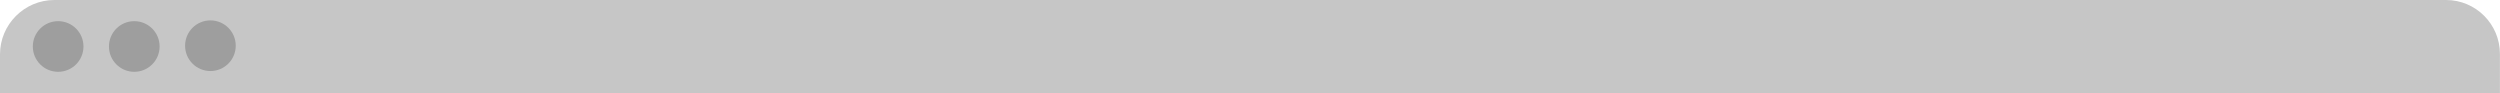
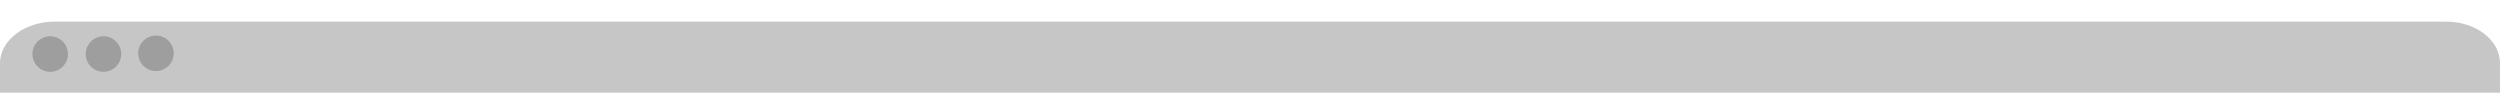
- <svg xmlns="http://www.w3.org/2000/svg" id="Layer_1" data-name="Layer 1" viewBox="0 0 323.76 12.04">
-   <defs>
-     <style>
-       .cls-1 {
-         fill: #c6c6c6;
-       }
- 
-       .cls-1, .cls-2 {
-         stroke-width: 0px;
-       }
- 
-       .cls-2 {
-         fill: #9e9e9e;
-       }
-     </style>
-   </defs>
-   <path class="cls-1" d="M323.76,12.04H0v-5C0,3.16,3.16,0,7.05,0h309.72c3.86,0,6.98,3.13,6.98,6.98v5.06Z" />
-   <circle class="cls-2" cx="7.53" cy="6.02" r="3.28" />
-   <circle class="cls-2" cx="17.39" cy="6.02" r="3.28" />
-   <circle class="cls-2" cx="27.25" cy="5.92" r="3.28" />
+ <svg xmlns="http://www.w3.org/2000/svg" version="1.1" x="0px" y="0px" viewBox="0 0 323.8 12" style="enable-background:new 0 0 323.8 12;" xml:space="preserve">
+   <style type="text/css">
+ 	.st0{fill:#C6C6C6;}
+ 	.st1{fill:#9E9E9E;}
+ </style>
+   <g id="Layer_1">
+     <path class="st0" d="M323.8,12H0V8.2c0-3,3.2-5.4,7.1-5.4h309.7c3.9,0,7,2.4,7,5.4L323.8,12L323.8,12z" />
+   </g>
+   <g id="Layer_2">
+     <g>
+       <circle class="st1" cx="6.5" cy="7" r="2.3" />
+       <circle class="st1" cx="13.4" cy="7" r="2.3" />
+       <circle class="st1" cx="20.2" cy="6.9" r="2.3" />
+     </g>
+   </g>
</svg>
